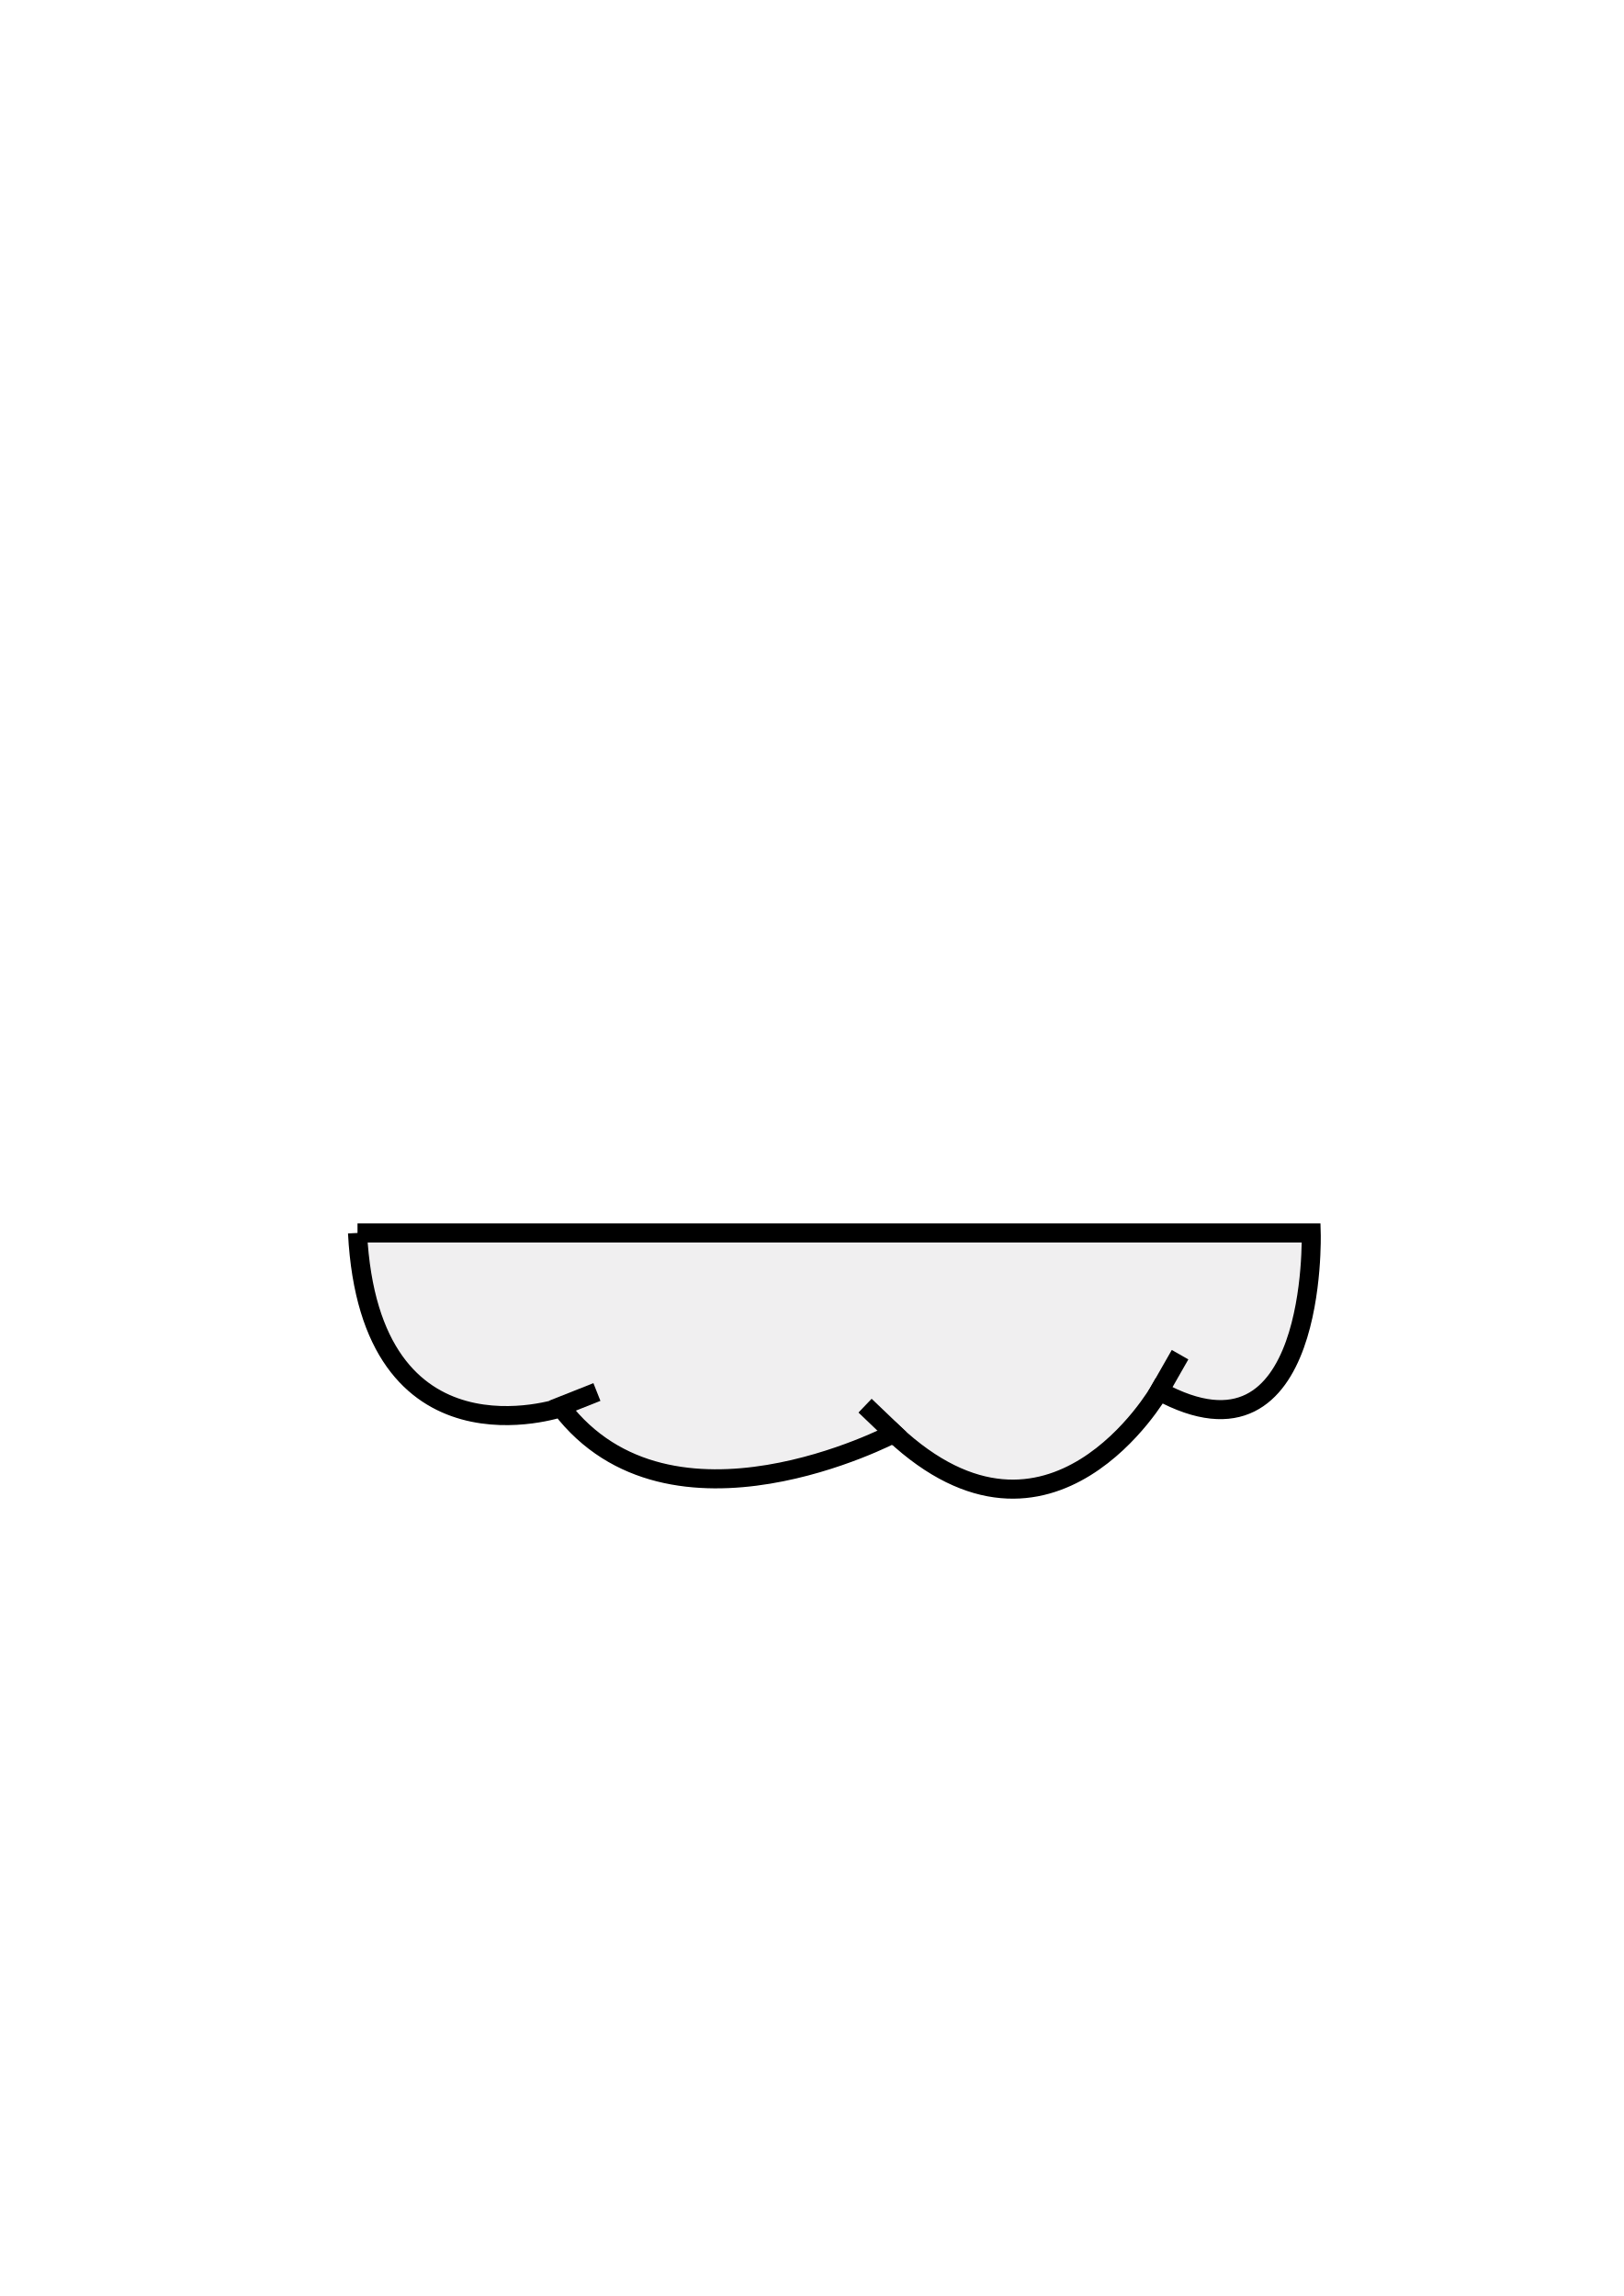
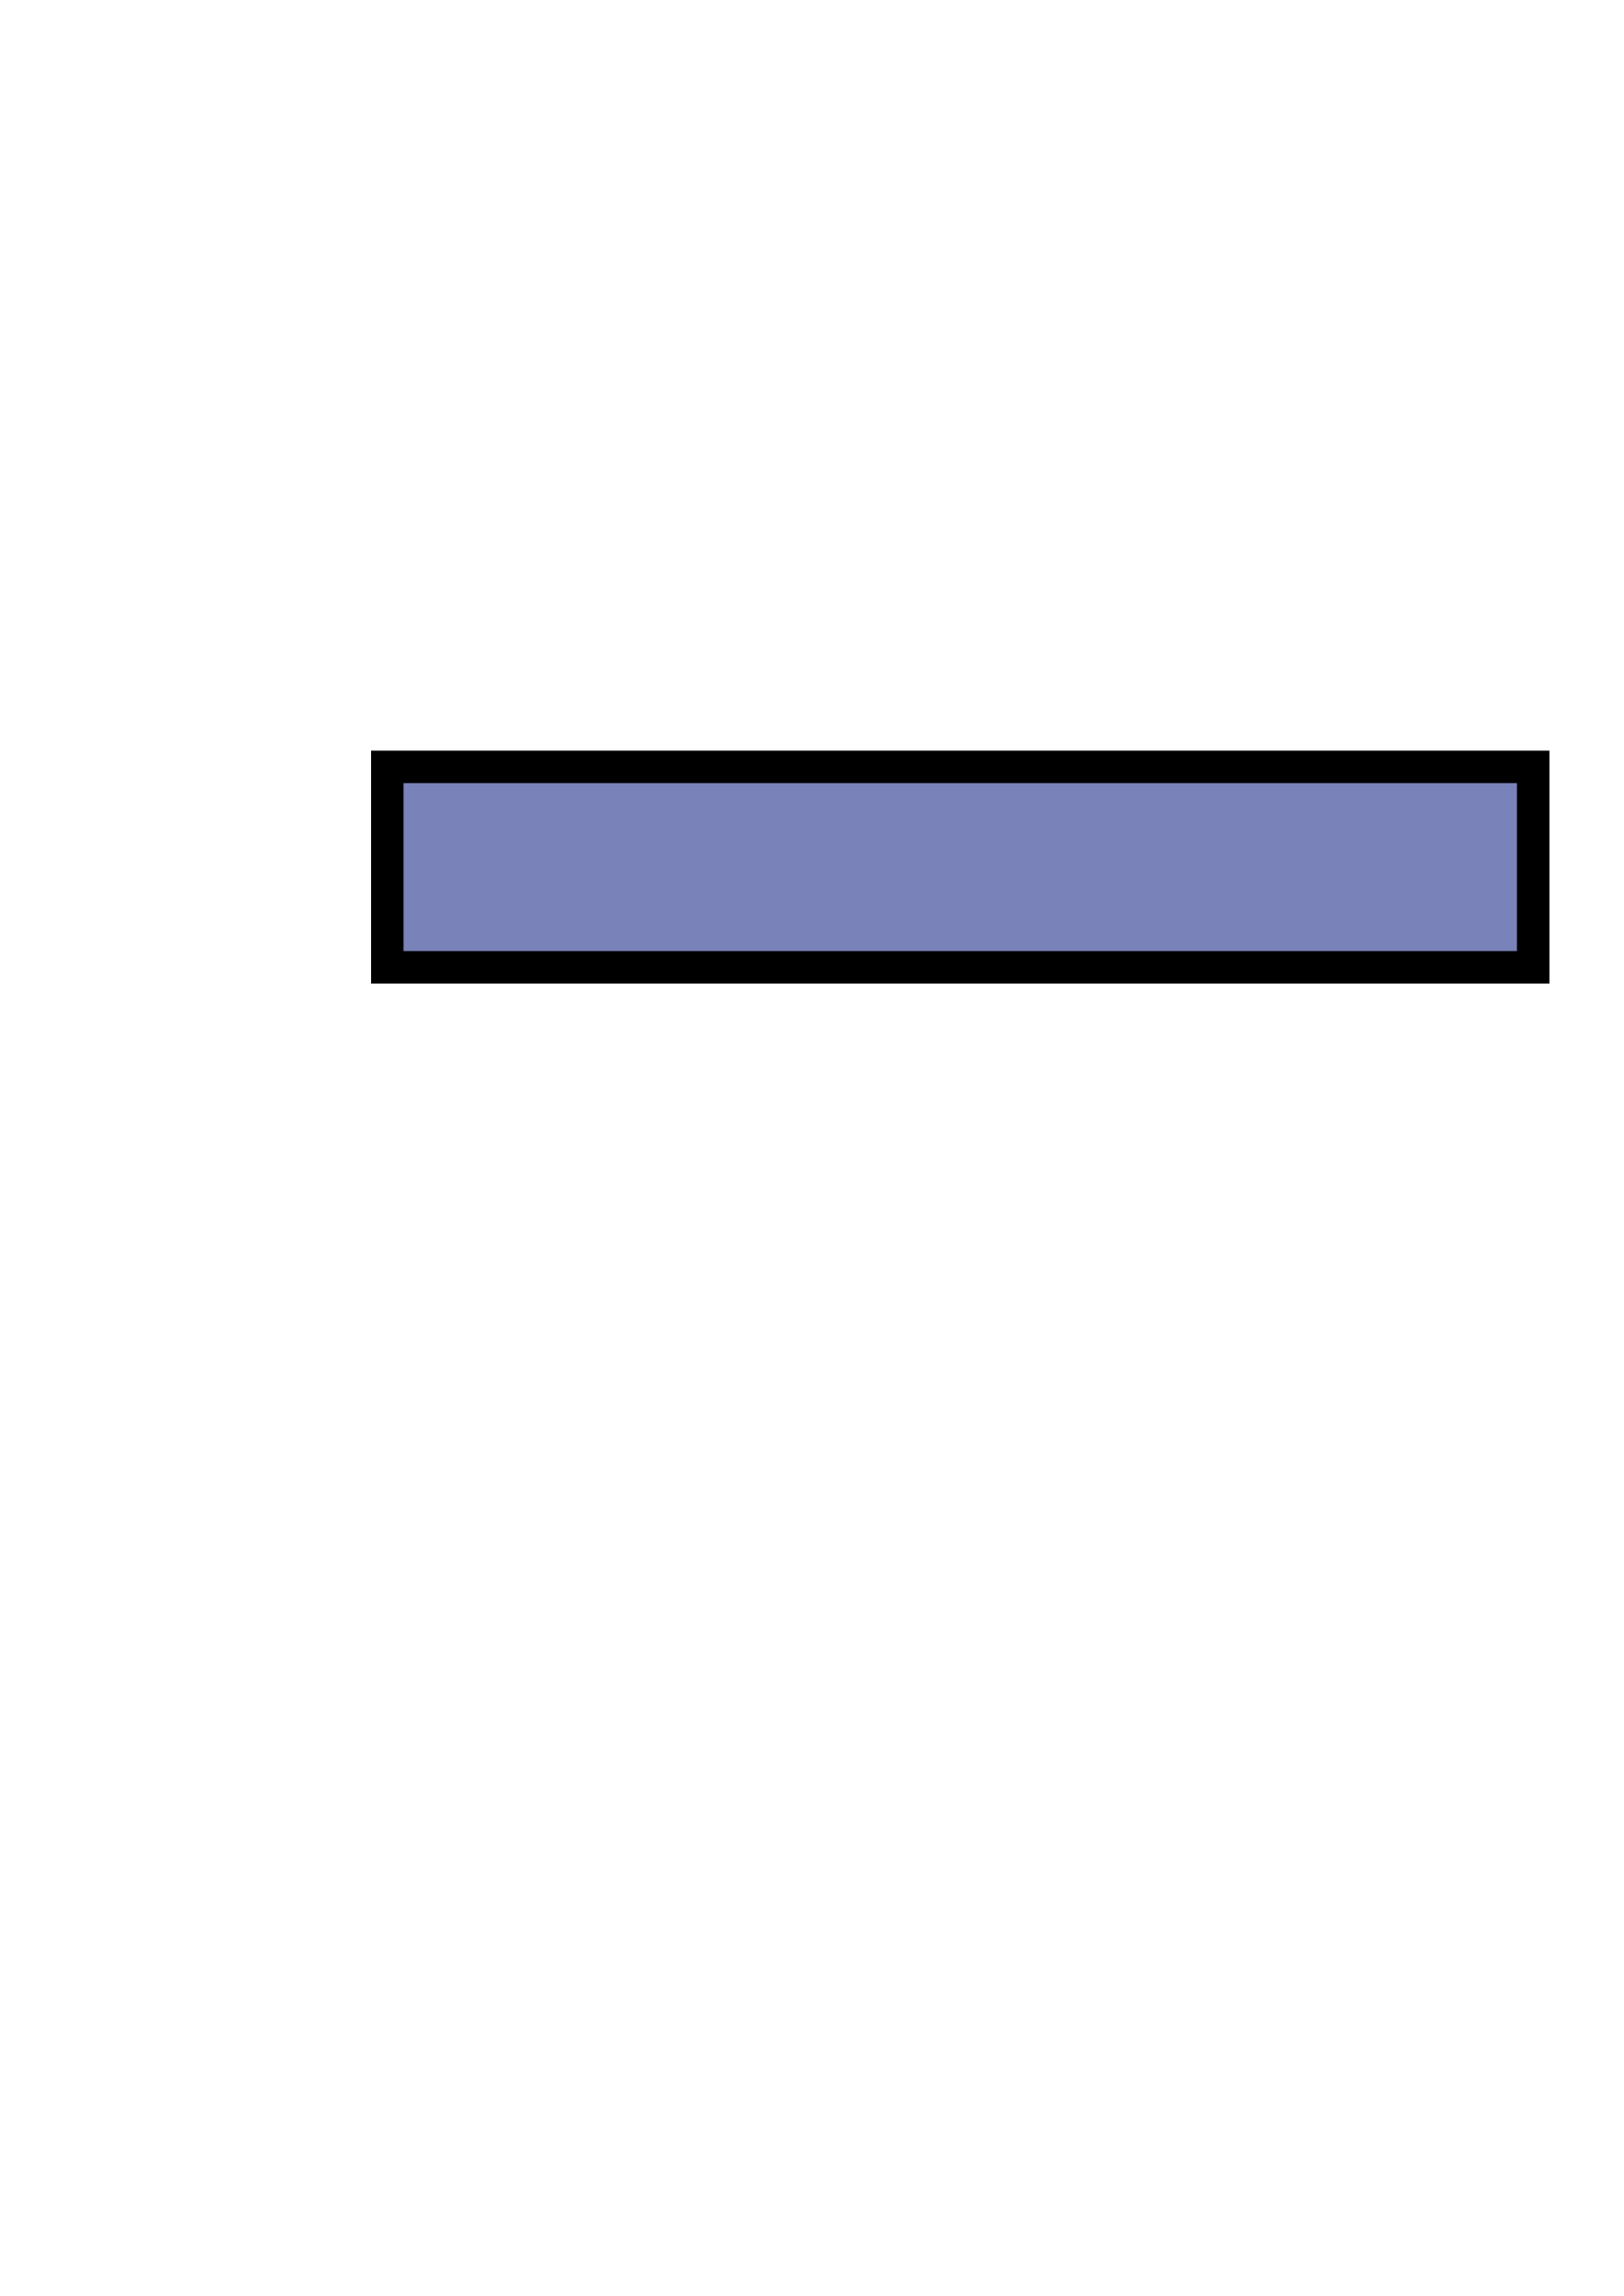
<svg xmlns="http://www.w3.org/2000/svg" width="210mm" height="297mm" viewBox="0 0 210 297" version="1.1" id="svg8">
  <defs id="defs2" />
  <g id="layer1">
-     <path style="fill:#f0eff0;fill-rule:evenodd;stroke:#000000;stroke-width:2.465;stroke-linecap:butt;stroke-linejoin:miter;stroke-opacity:1;stroke-miterlimit:4;stroke-dasharray:none;fill-opacity:1" d="M 46.238,159.49 H 169.583 c 0,0 0.935,31.671 -19.644,20.446 0,0 -14.032,24.455 -34.344,5.479 0,0 -28.865,15.234 -43.03,-3.341 0,0 -24.722,8.419 -26.326,-22.584 z" id="path4501" />
-     <path style="fill:none;fill-rule:evenodd;stroke:#000000;stroke-width:2.465;stroke-linecap:butt;stroke-linejoin:miter;stroke-opacity:1;stroke-miterlimit:4;stroke-dasharray:none" d="m 71.485,182.331 5.717,-2.268" id="path4503" />
-     <path id="path4505" d="m 116.326,186.081 -4.445,-4.251" style="fill:none;fill-rule:evenodd;stroke:#000000;stroke-width:2.465;stroke-linecap:butt;stroke-linejoin:miter;stroke-miterlimit:4;stroke-dasharray:none;stroke-opacity:1" />
-     <path style="fill:none;fill-rule:evenodd;stroke:#000000;stroke-width:2.465;stroke-linecap:butt;stroke-linejoin:miter;stroke-miterlimit:4;stroke-dasharray:none;stroke-opacity:1" d="m 149.575,180.579 3.047,-5.343" id="path4507" />
+     <rect style="opacity:1;fill:#7a82ba;fill-opacity:1;stroke:#000000;stroke-width:4.197;stroke-linejoin:miter;stroke-miterlimit:4;stroke-dasharray:none;stroke-opacity:1" id="rect10" width="148.201" height="25.926" x="50.091" y="99.201" ry="12.963" rx="0" />
  </g>
</svg>
